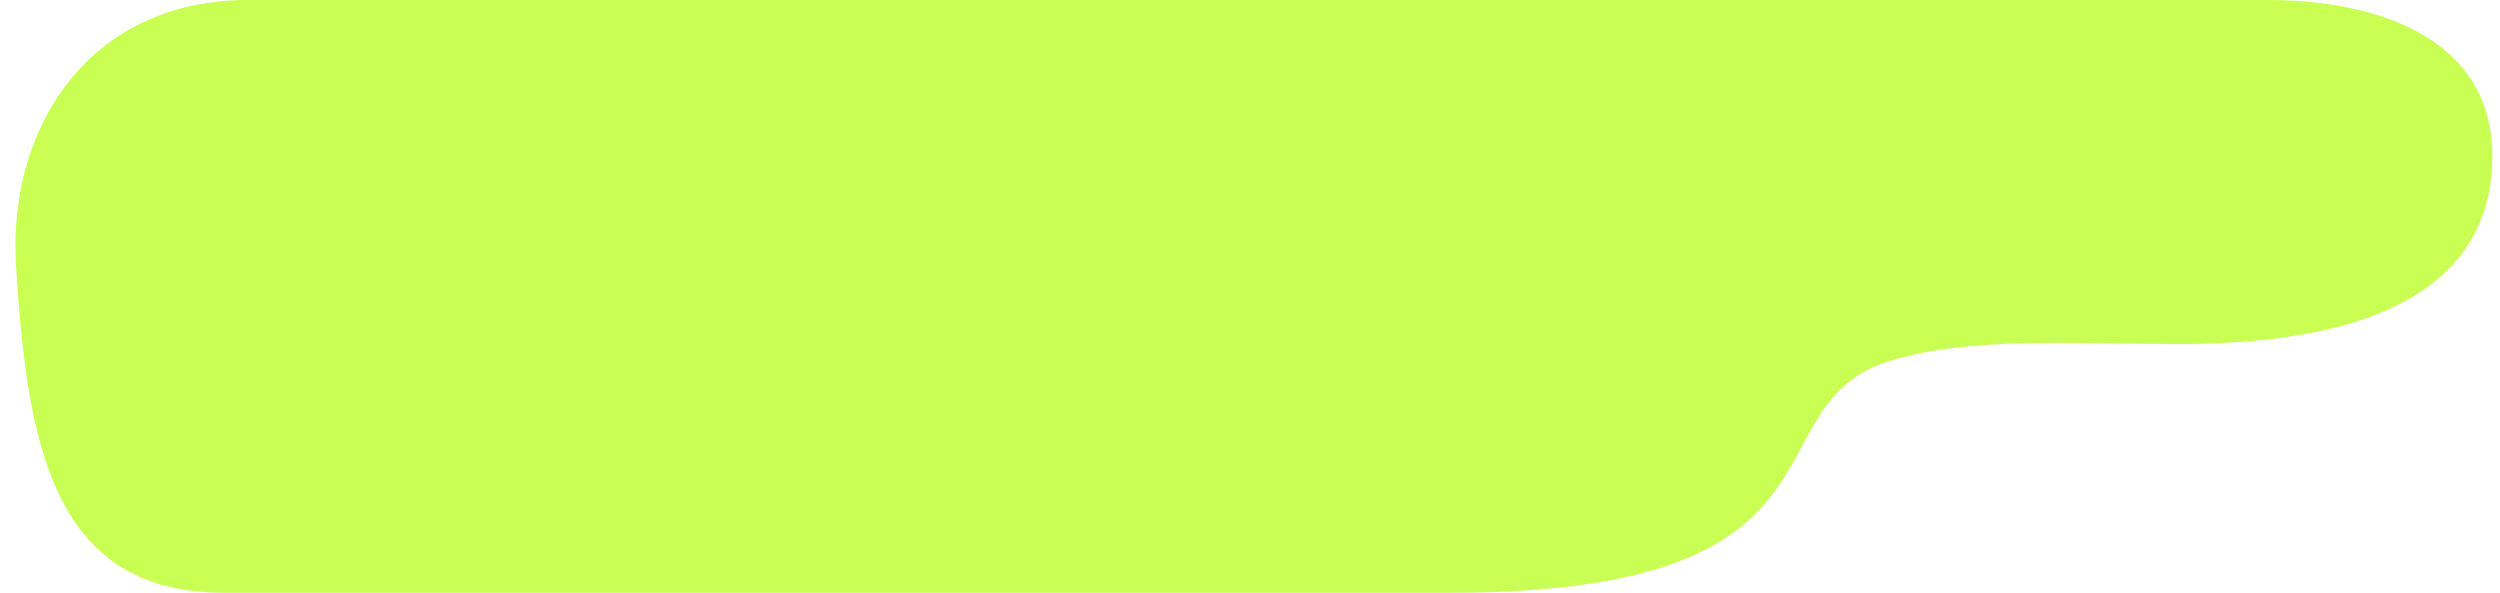
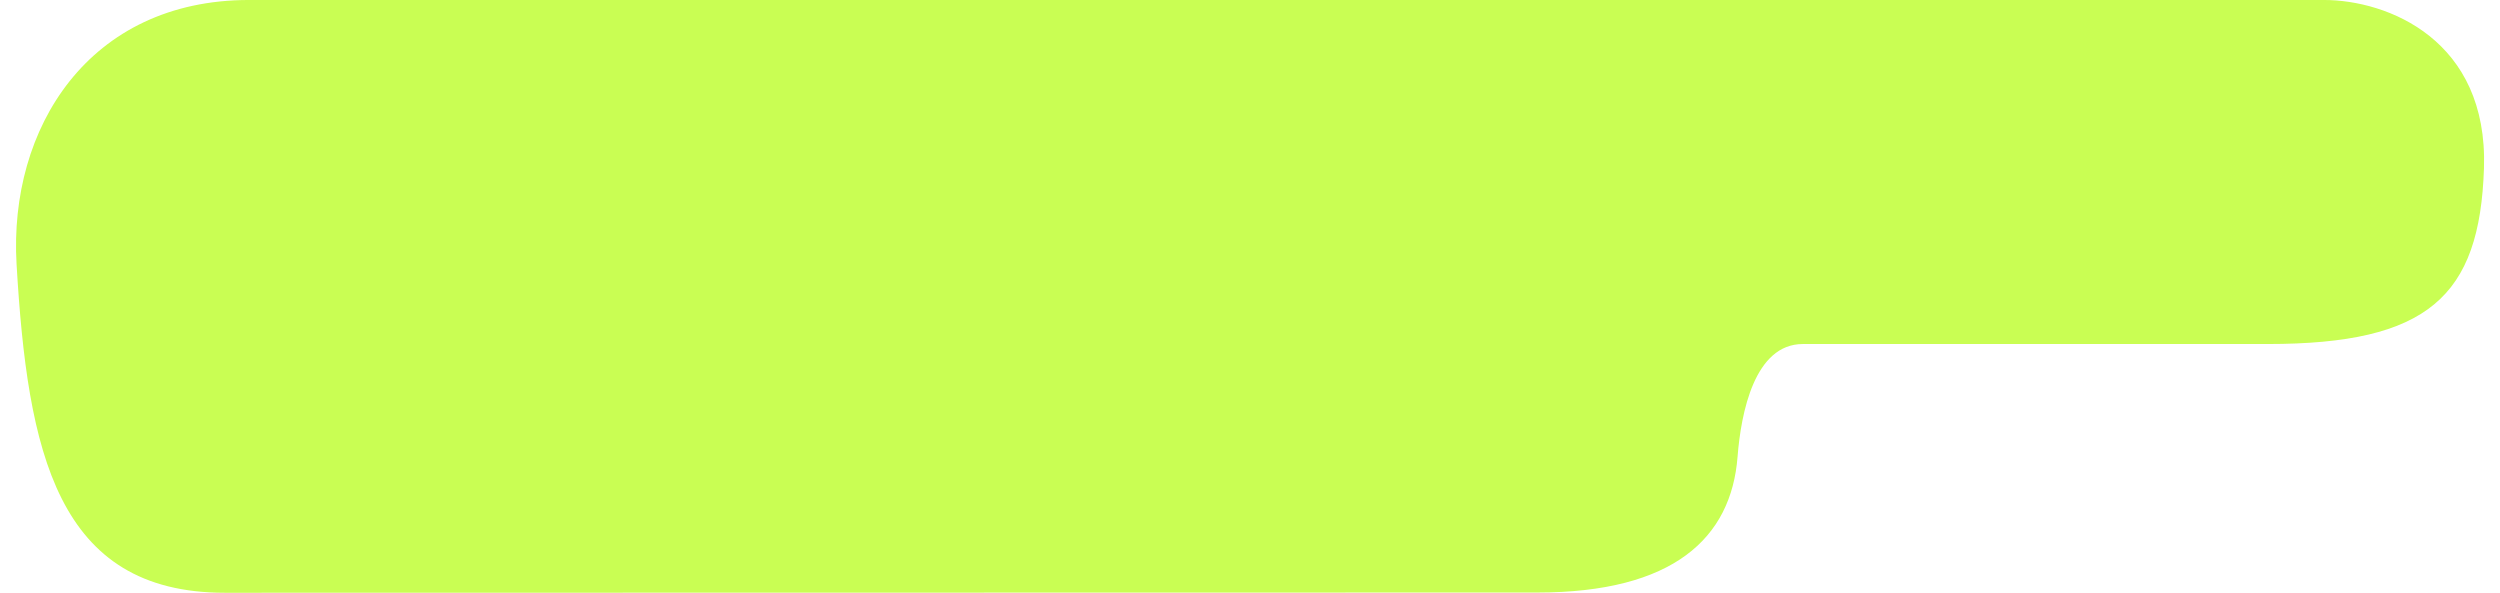
<svg xmlns="http://www.w3.org/2000/svg" width="156" height="37" viewBox="0 0 156 37" fill="none">
-   <path d="M15.499 -0.001C5.499 0.006 0.5 8 0.999 16.492C1.685 28.173 3.5 36.989 13.998 36.989C26.749 36.989 68.497 36.989 90.496 36.989C116.68 36.989 108.919 25.218 118.004 22.493C123.004 20.994 129.315 21.468 135.992 21.468C147.073 21.468 154.999 18.496 155.5 10.498C156.001 2.5 148.499 -0.001 141.499 -0.001C103.46 0 54.307 -0.026 15.499 -0.001Z" fill="#C9FE53" />
+   <path d="M15.534 -0.001C5.534 0.006 0.535 8 1.034 16.492C1.72 28.173 3.535 36.989 14.034 36.989C26.784 36.989 87.424 36.974 95.924 36.974C104.424 36.974 108.028 33.578 108.424 28.5C108.638 25.769 109.476 21.467 112.5 21.467C118.5 21.467 136.023 21.467 141.5 21.467C151.5 21.467 154.737 18.505 155 10.498C155.263 2.49 149 -0.002 145 -0.001C106.961 0.013 54.342 -0.027 15.534 -0.001Z" fill="#C9FE53" />
</svg>
